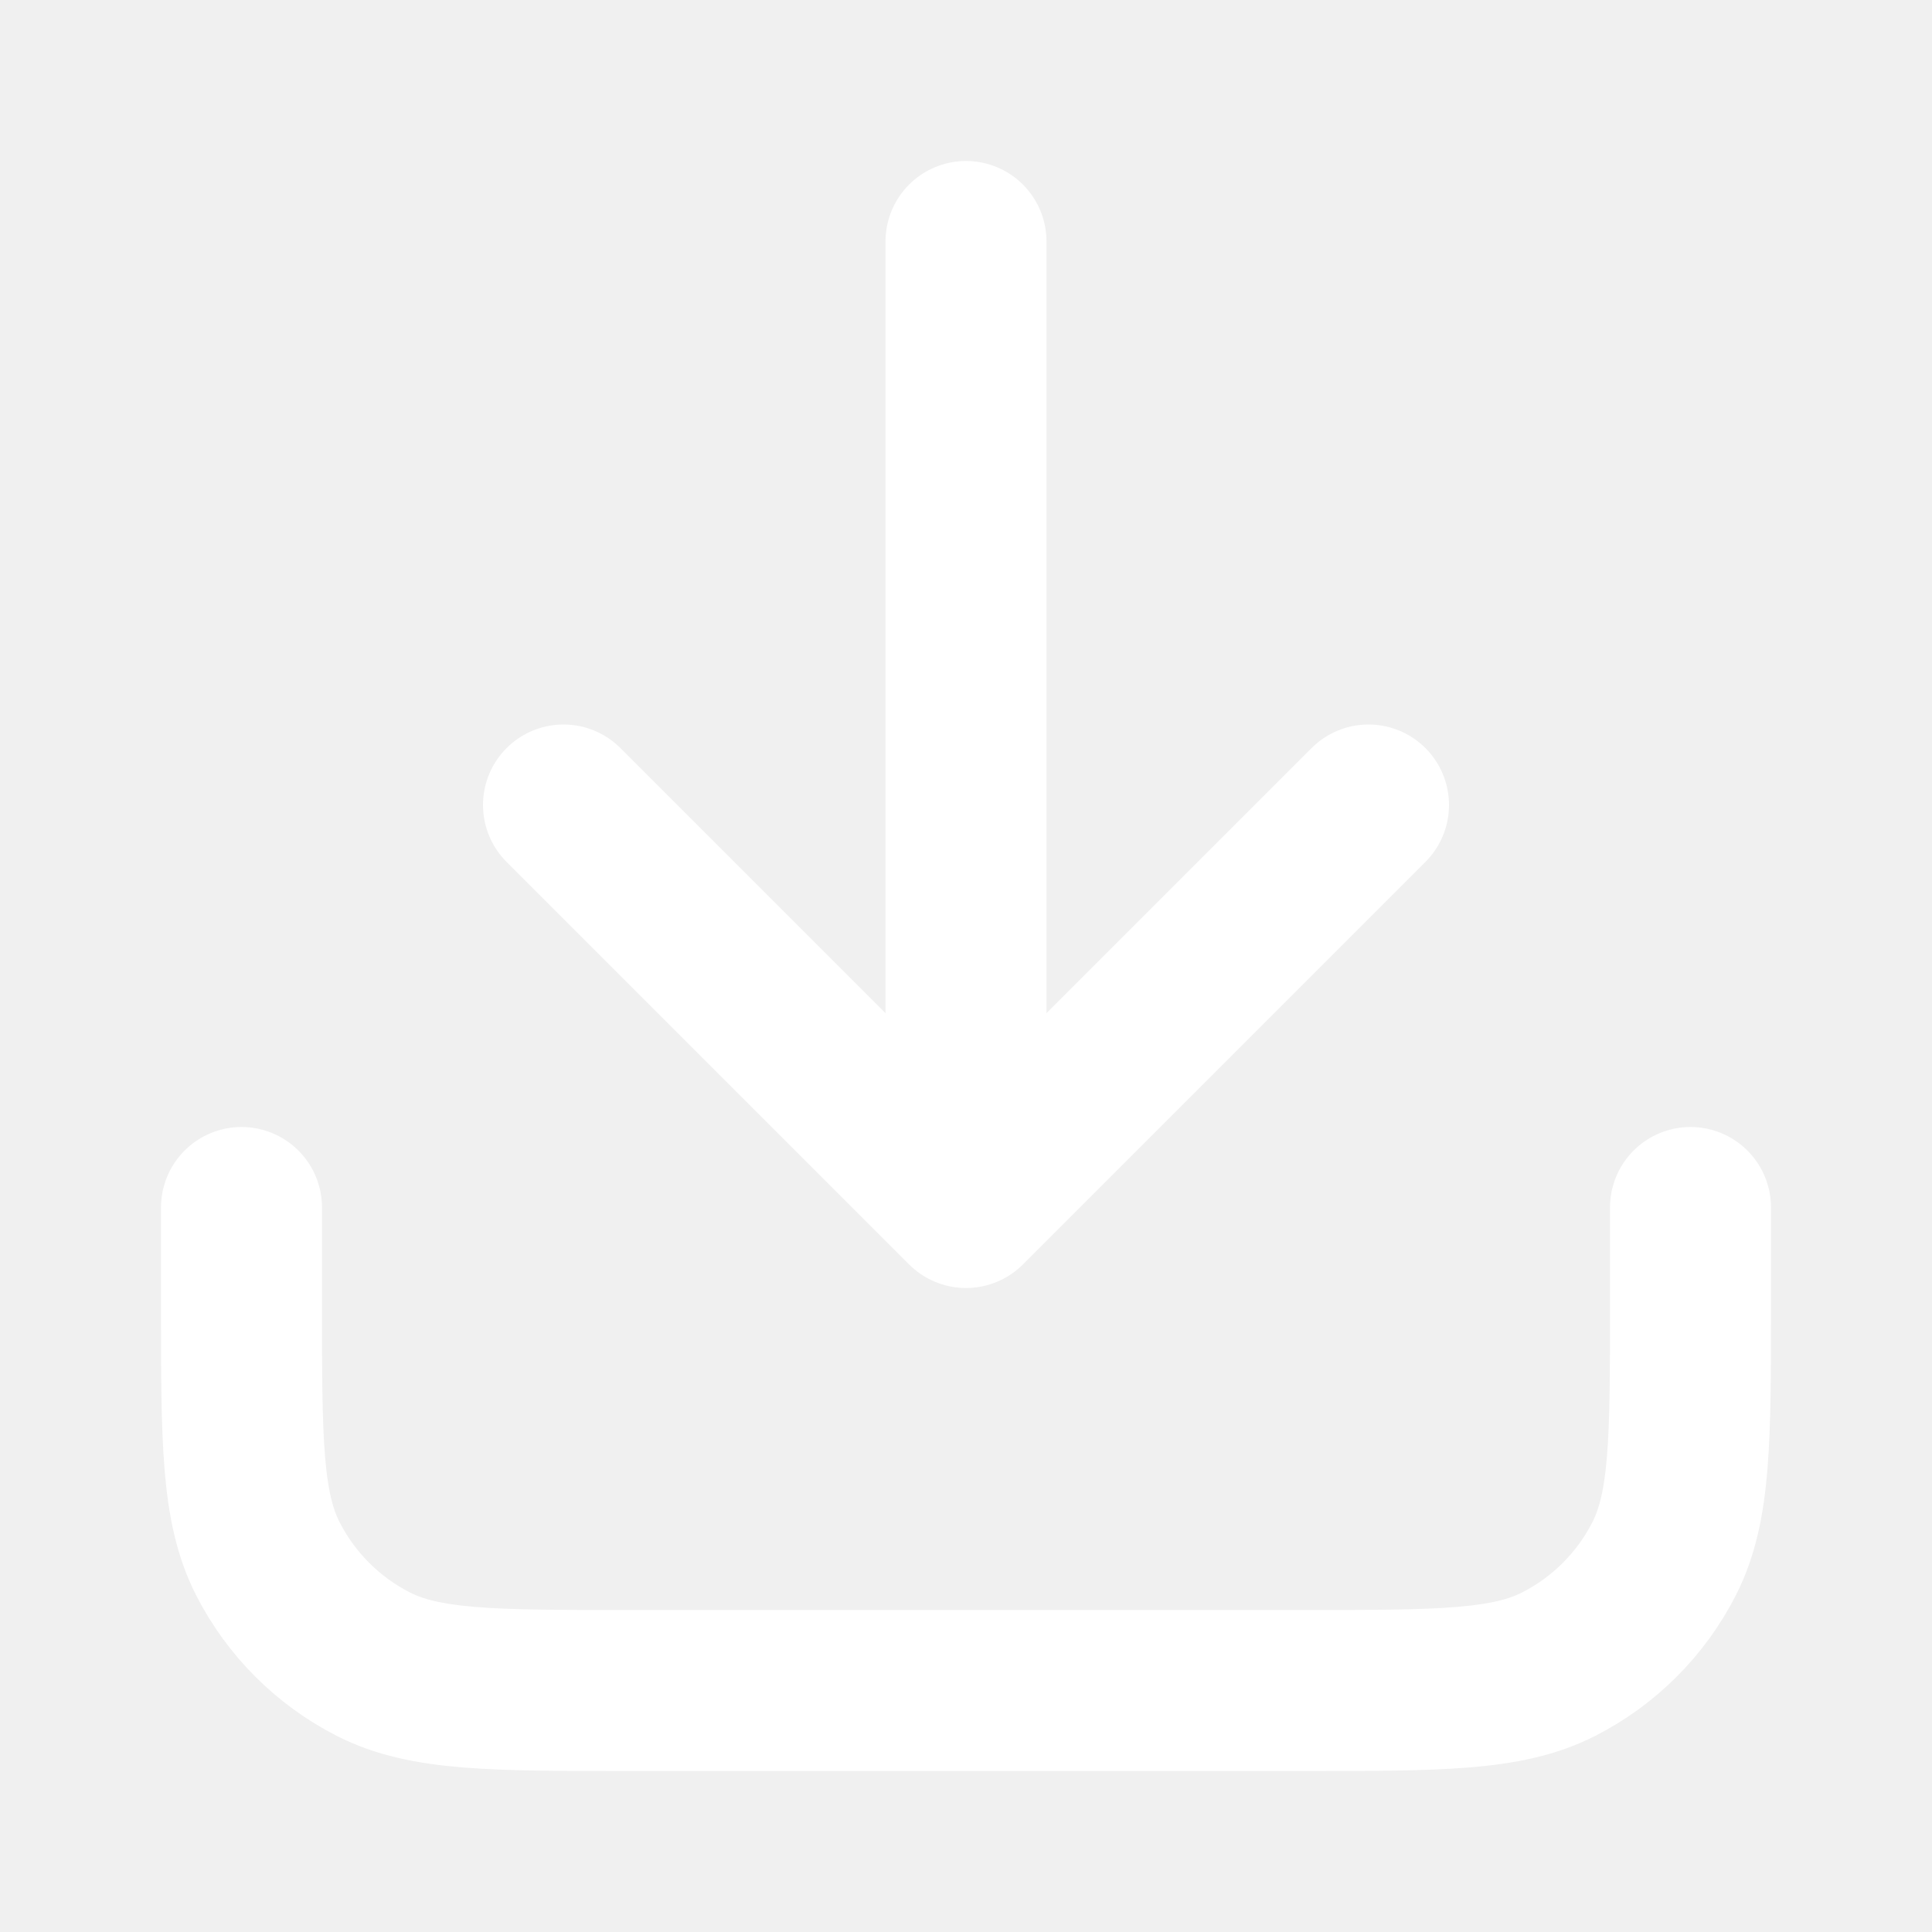
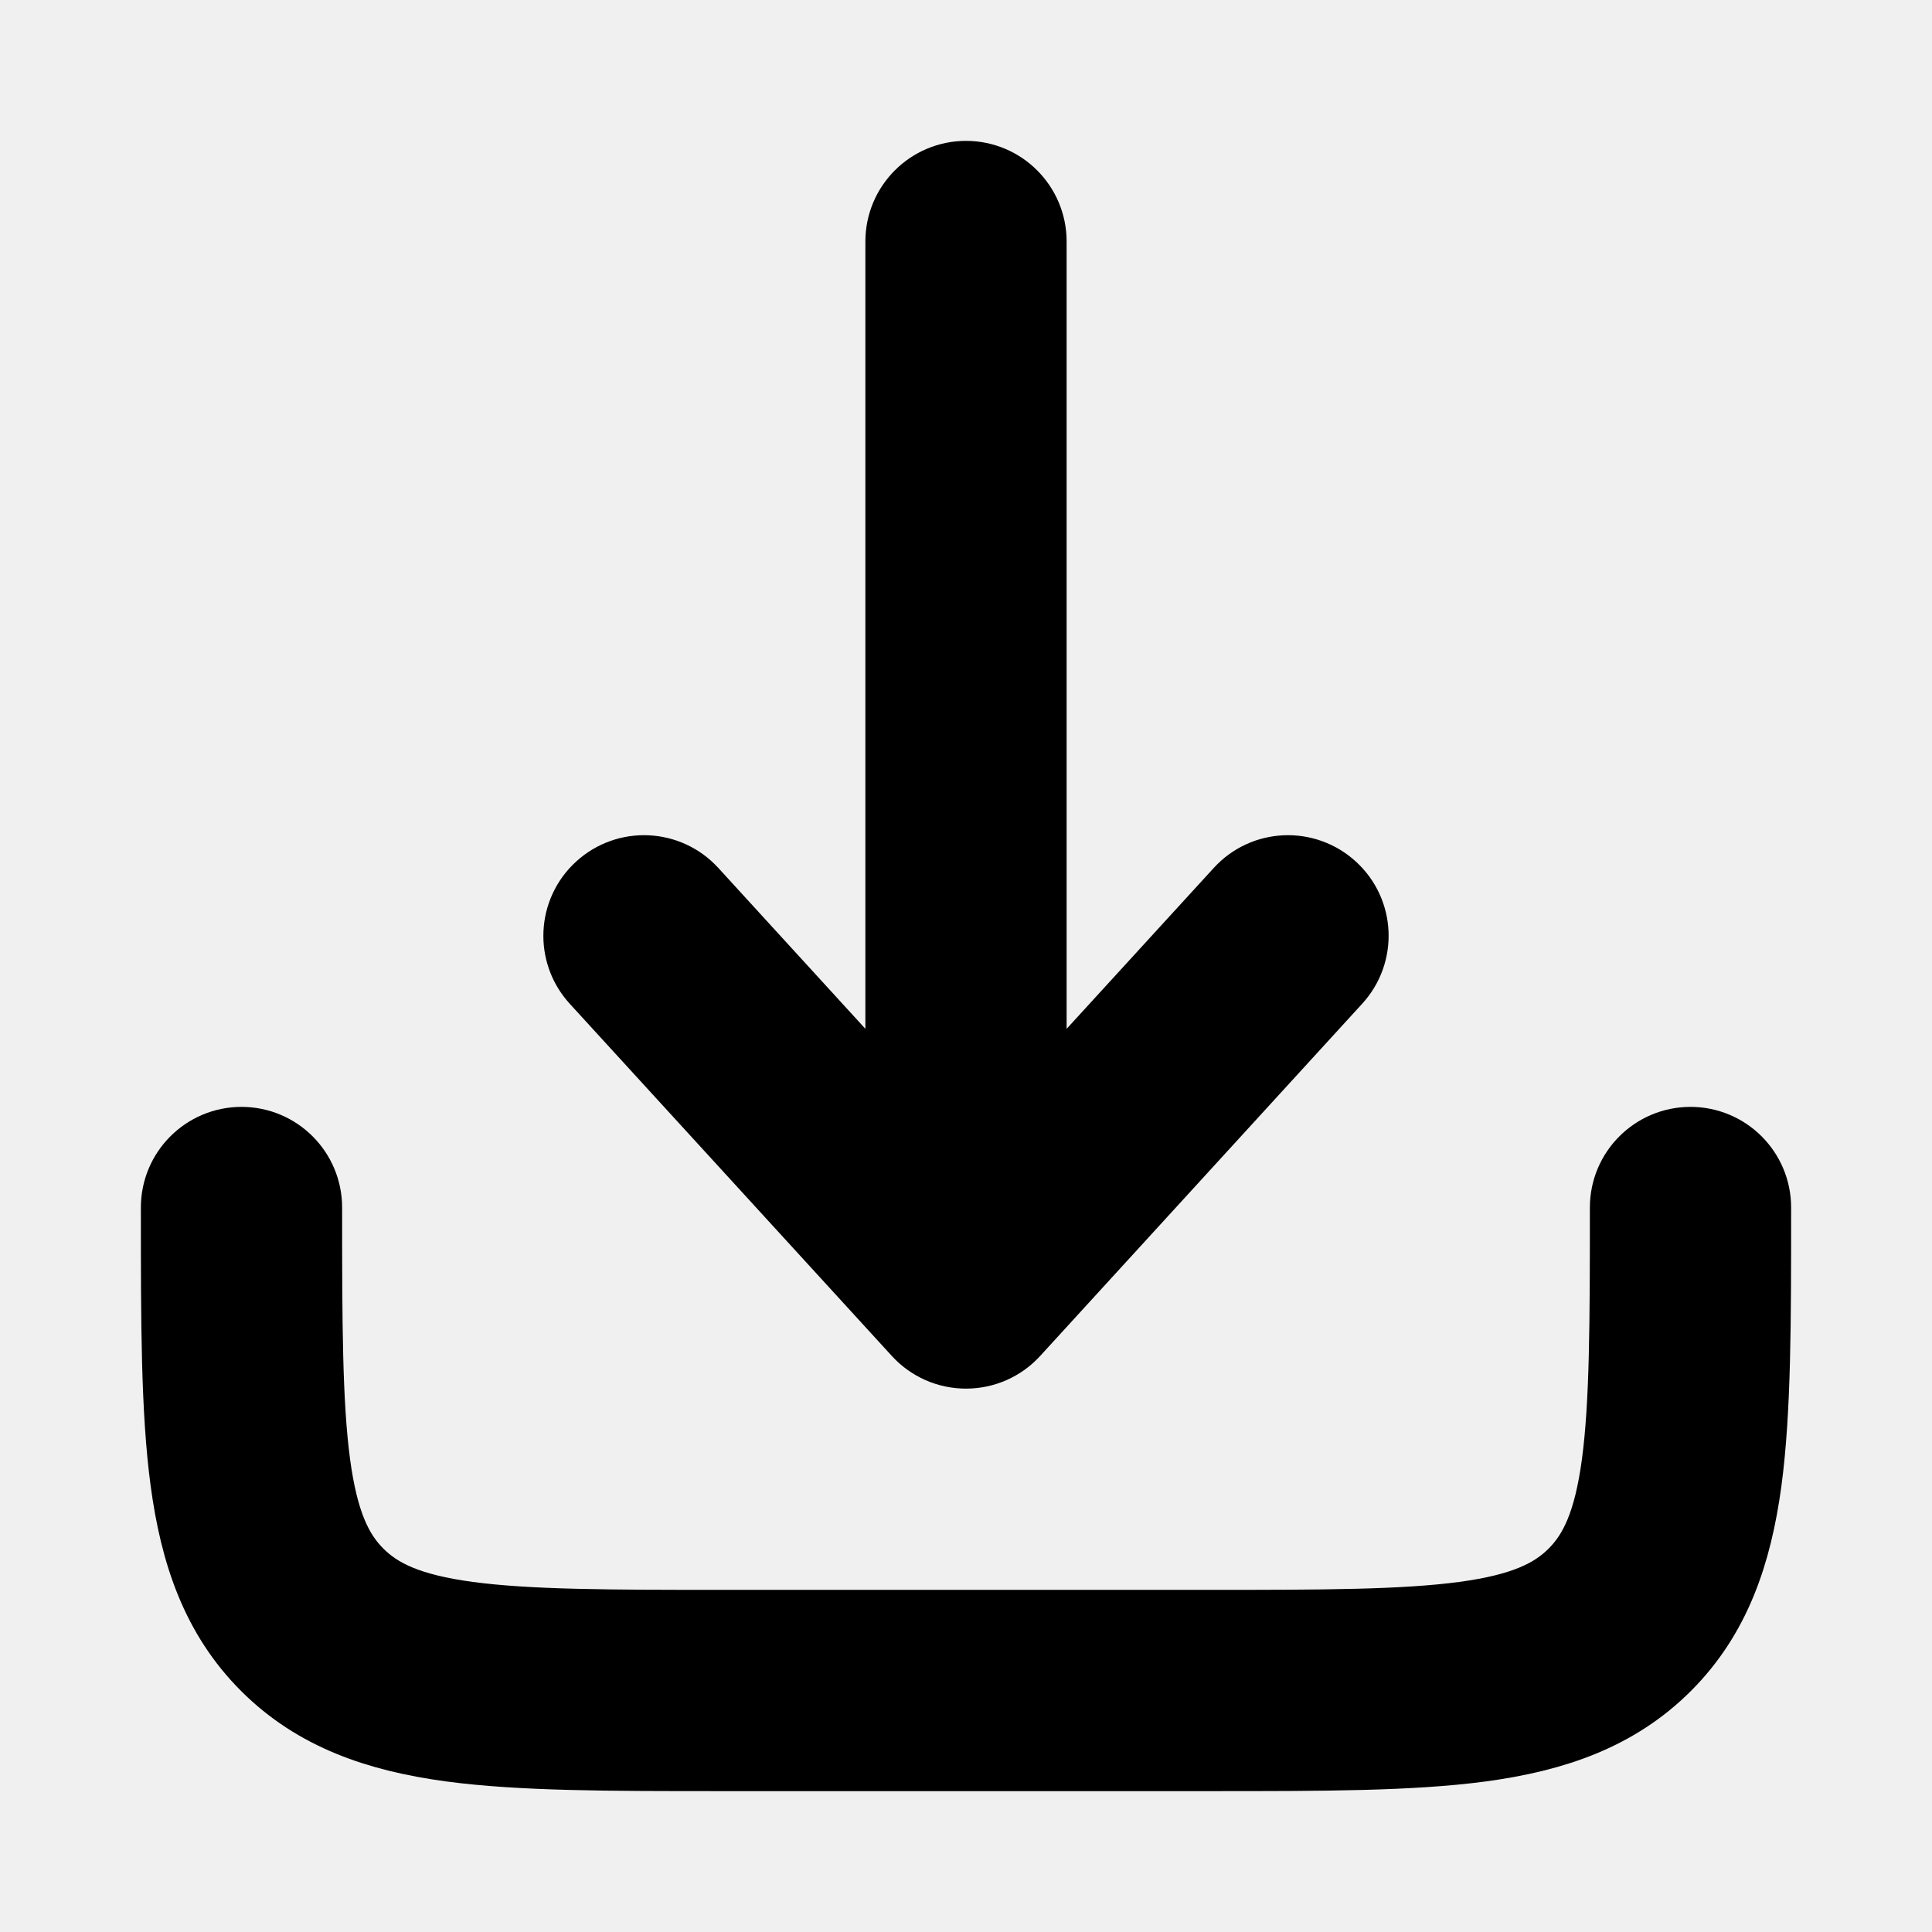
- <svg xmlns="http://www.w3.org/2000/svg" width="800px" height="800px" viewBox="0 0 24 24" fill="none" stroke="#000000">
+ <svg xmlns="http://www.w3.org/2000/svg" viewBox="0 0 24 24" fill="none" stroke="#000000">
  <g id="SVGRepo_bgCarrier" stroke-width="0" />
  <g id="SVGRepo_tracerCarrier" stroke-linecap="round" stroke-linejoin="round" />
  <g id="SVGRepo_iconCarrier">
-     <path d="M21 15V16.2C21 17.88 21 18.72 20.673 19.362C20.385 19.927 19.927 20.385 19.362 20.673C18.72 21 17.88 21 16.2 21H7.8C6.12 21 5.28 21 4.638 20.673C4.074 20.385 3.615 19.927 3.327 19.362C3 18.72 3 17.88 3 16.2V15M17 10L12 15M12 15L7 10M12 15V3" stroke="#ffffff" stroke-width="2" stroke-linecap="round" stroke-linejoin="round" />
+     <path d="M12.553 16.506C12.411 16.662 12.211 16.75 12 16.75C11.789 16.75 11.589 16.662 11.447 16.506L7.446 12.131C7.167 11.825 7.188 11.351 7.494 11.072C7.8 10.792 8.274 10.813 8.554 11.119L11.25 14.068V3C11.25 2.586 11.586 2.25 12 2.25C12.414 2.25 12.75 2.586 12.75 3V14.068L15.447 11.119C15.726 10.813 16.2 10.792 16.506 11.072C16.812 11.351 16.833 11.825 16.553 12.131L12.553 16.506Z" fill="#000000" />
+     <path d="M3.75 15C3.75 14.586 3.414 14.25 3 14.25C2.586 14.25 2.25 14.586 2.25 15V15.055C2.25 16.422 2.25 17.525 2.367 18.392C2.488 19.292 2.746 20.05 3.348 20.652C3.95 21.254 4.708 21.512 5.608 21.634C6.475 21.75 7.578 21.75 8.945 21.75H15.055C16.422 21.75 17.525 21.75 18.392 21.634C19.292 21.512 20.05 21.254 20.652 20.652C21.254 20.05 21.512 19.292 21.634 18.392C21.75 17.525 21.75 16.422 21.75 15.055V15C21.75 14.586 21.414 14.25 21 14.25C20.586 14.25 20.25 14.586 20.25 15C20.25 16.435 20.248 17.436 20.147 18.192C20.048 18.926 19.868 19.314 19.591 19.591C19.314 19.868 18.926 20.048 18.192 20.147C17.436 20.248 16.435 20.25 15 20.25H9C7.565 20.25 6.563 20.248 5.808 20.147C5.074 20.048 4.686 19.868 4.409 19.591C4.132 19.314 3.952 18.926 3.853 18.192C3.752 17.436 3.75 16.435 3.75 15Z" fill="#000000" />
  </g>
</svg>
